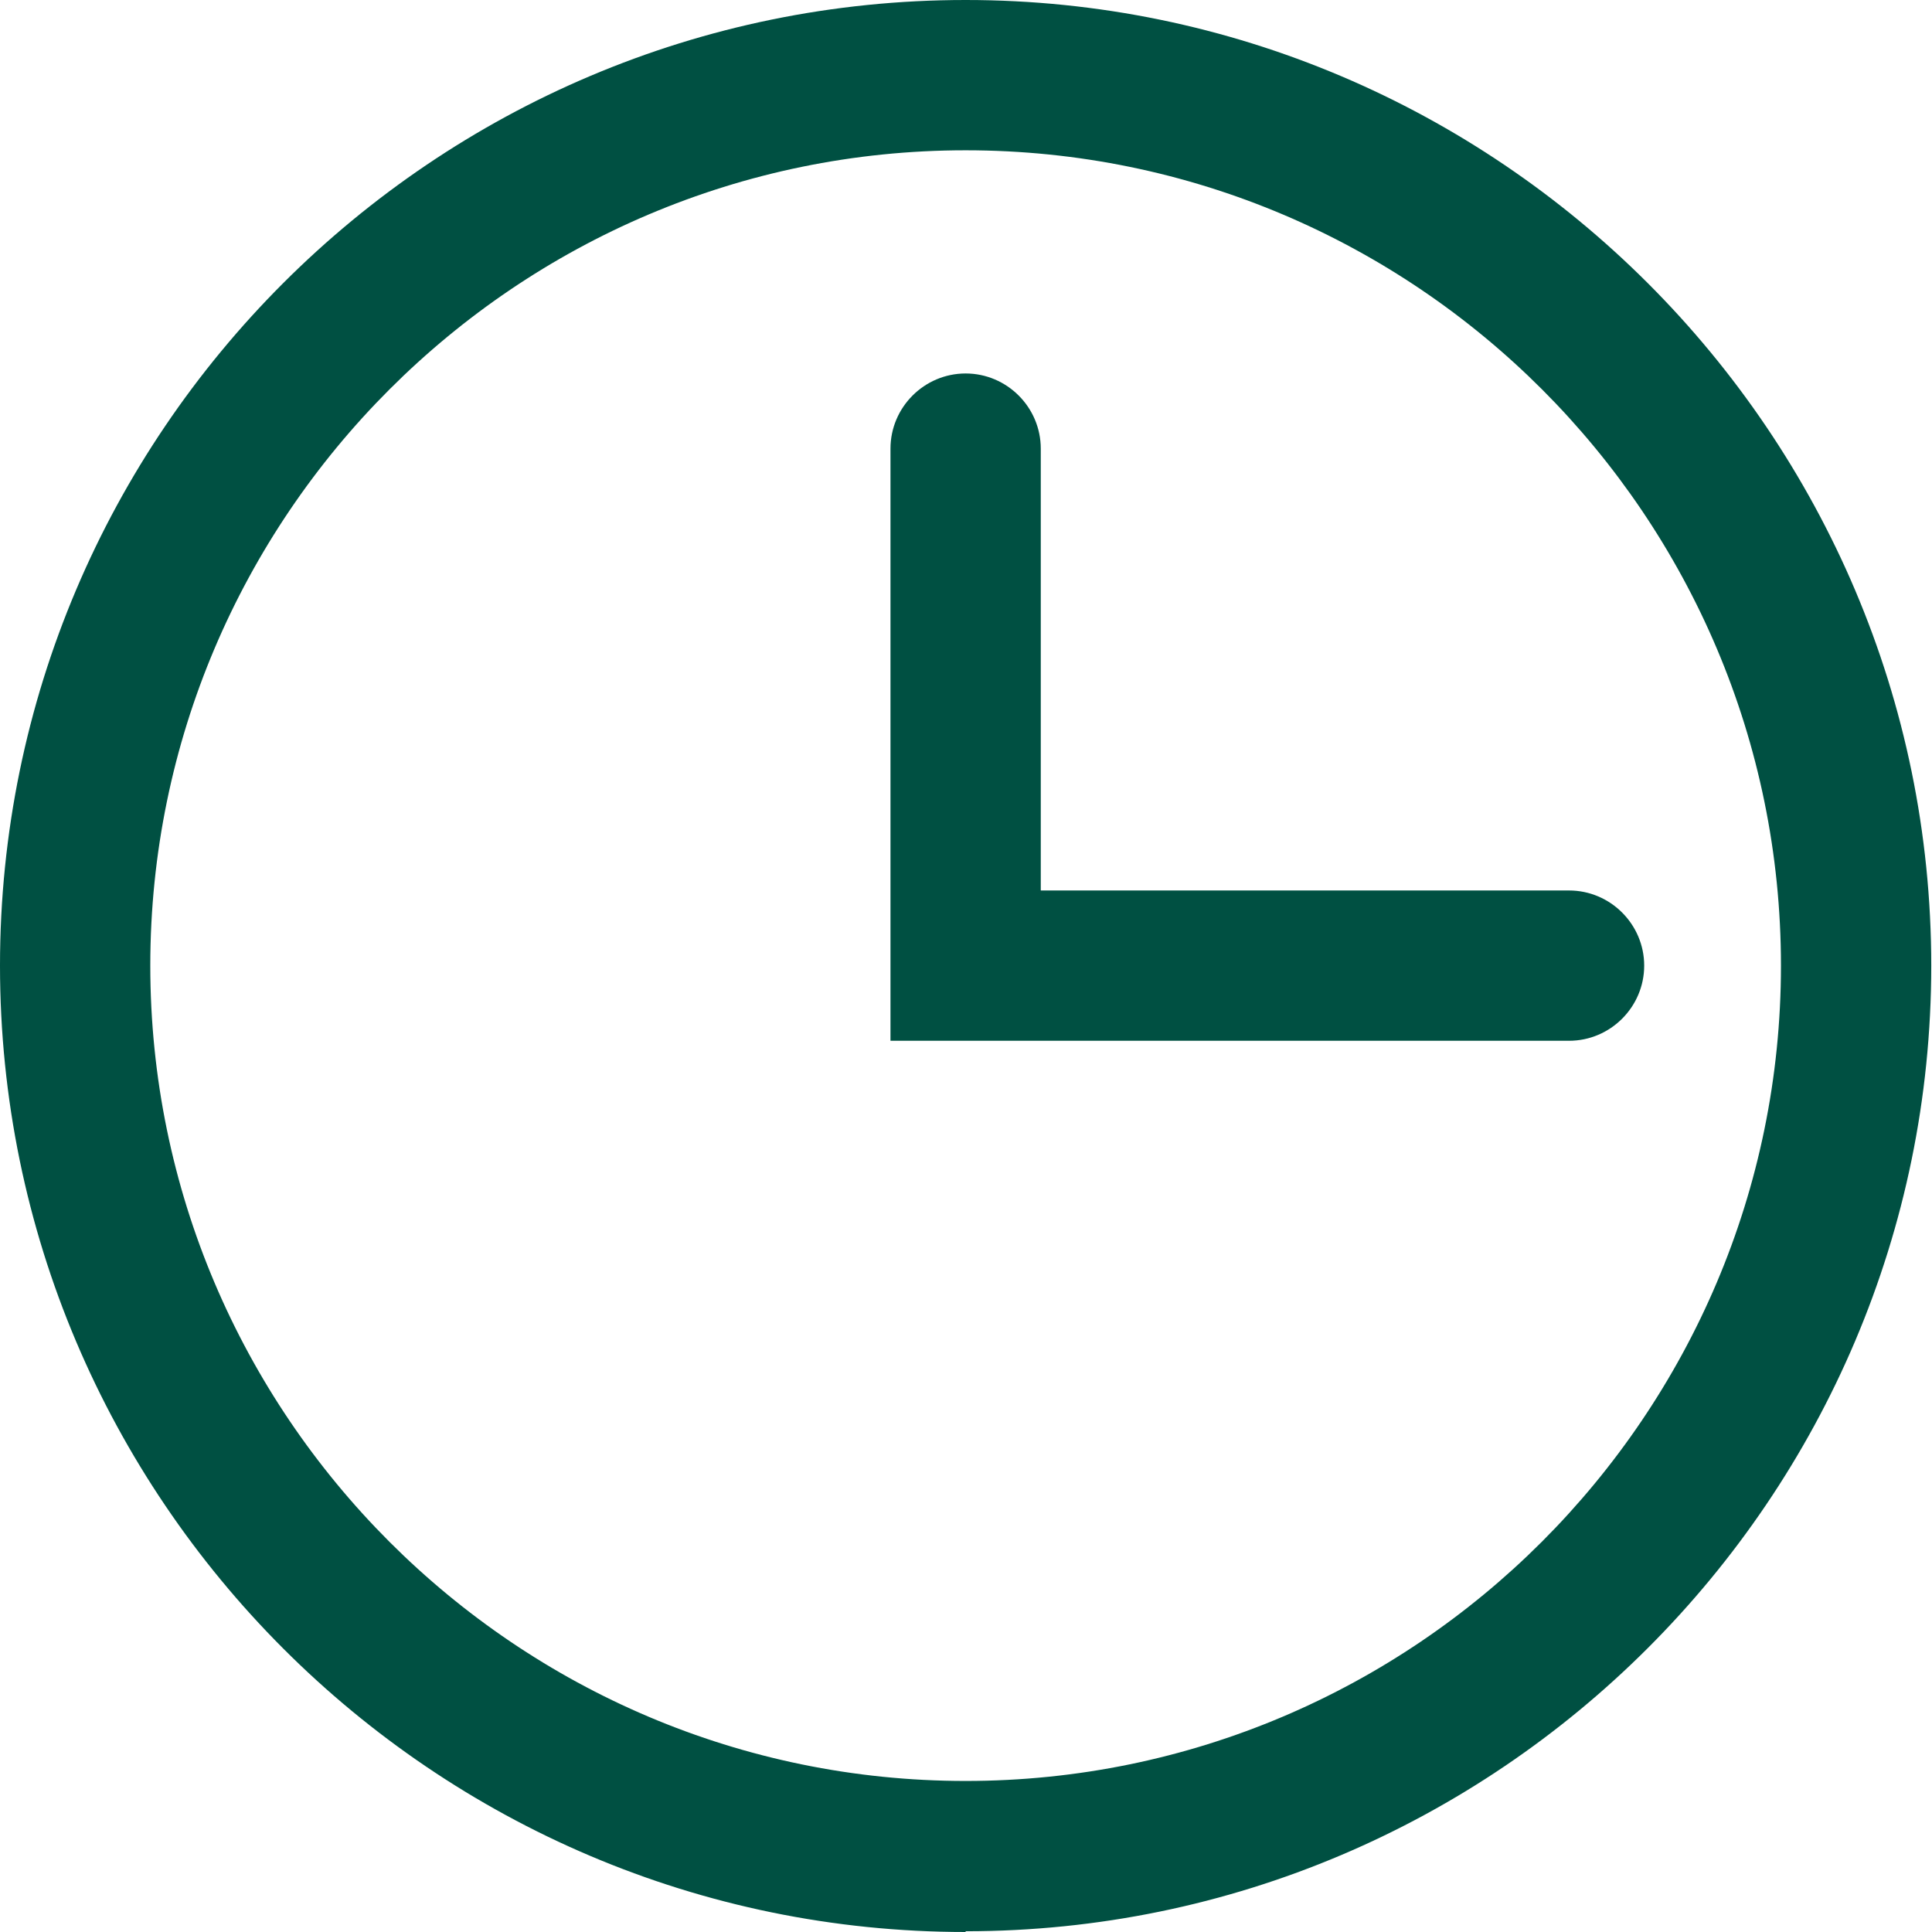
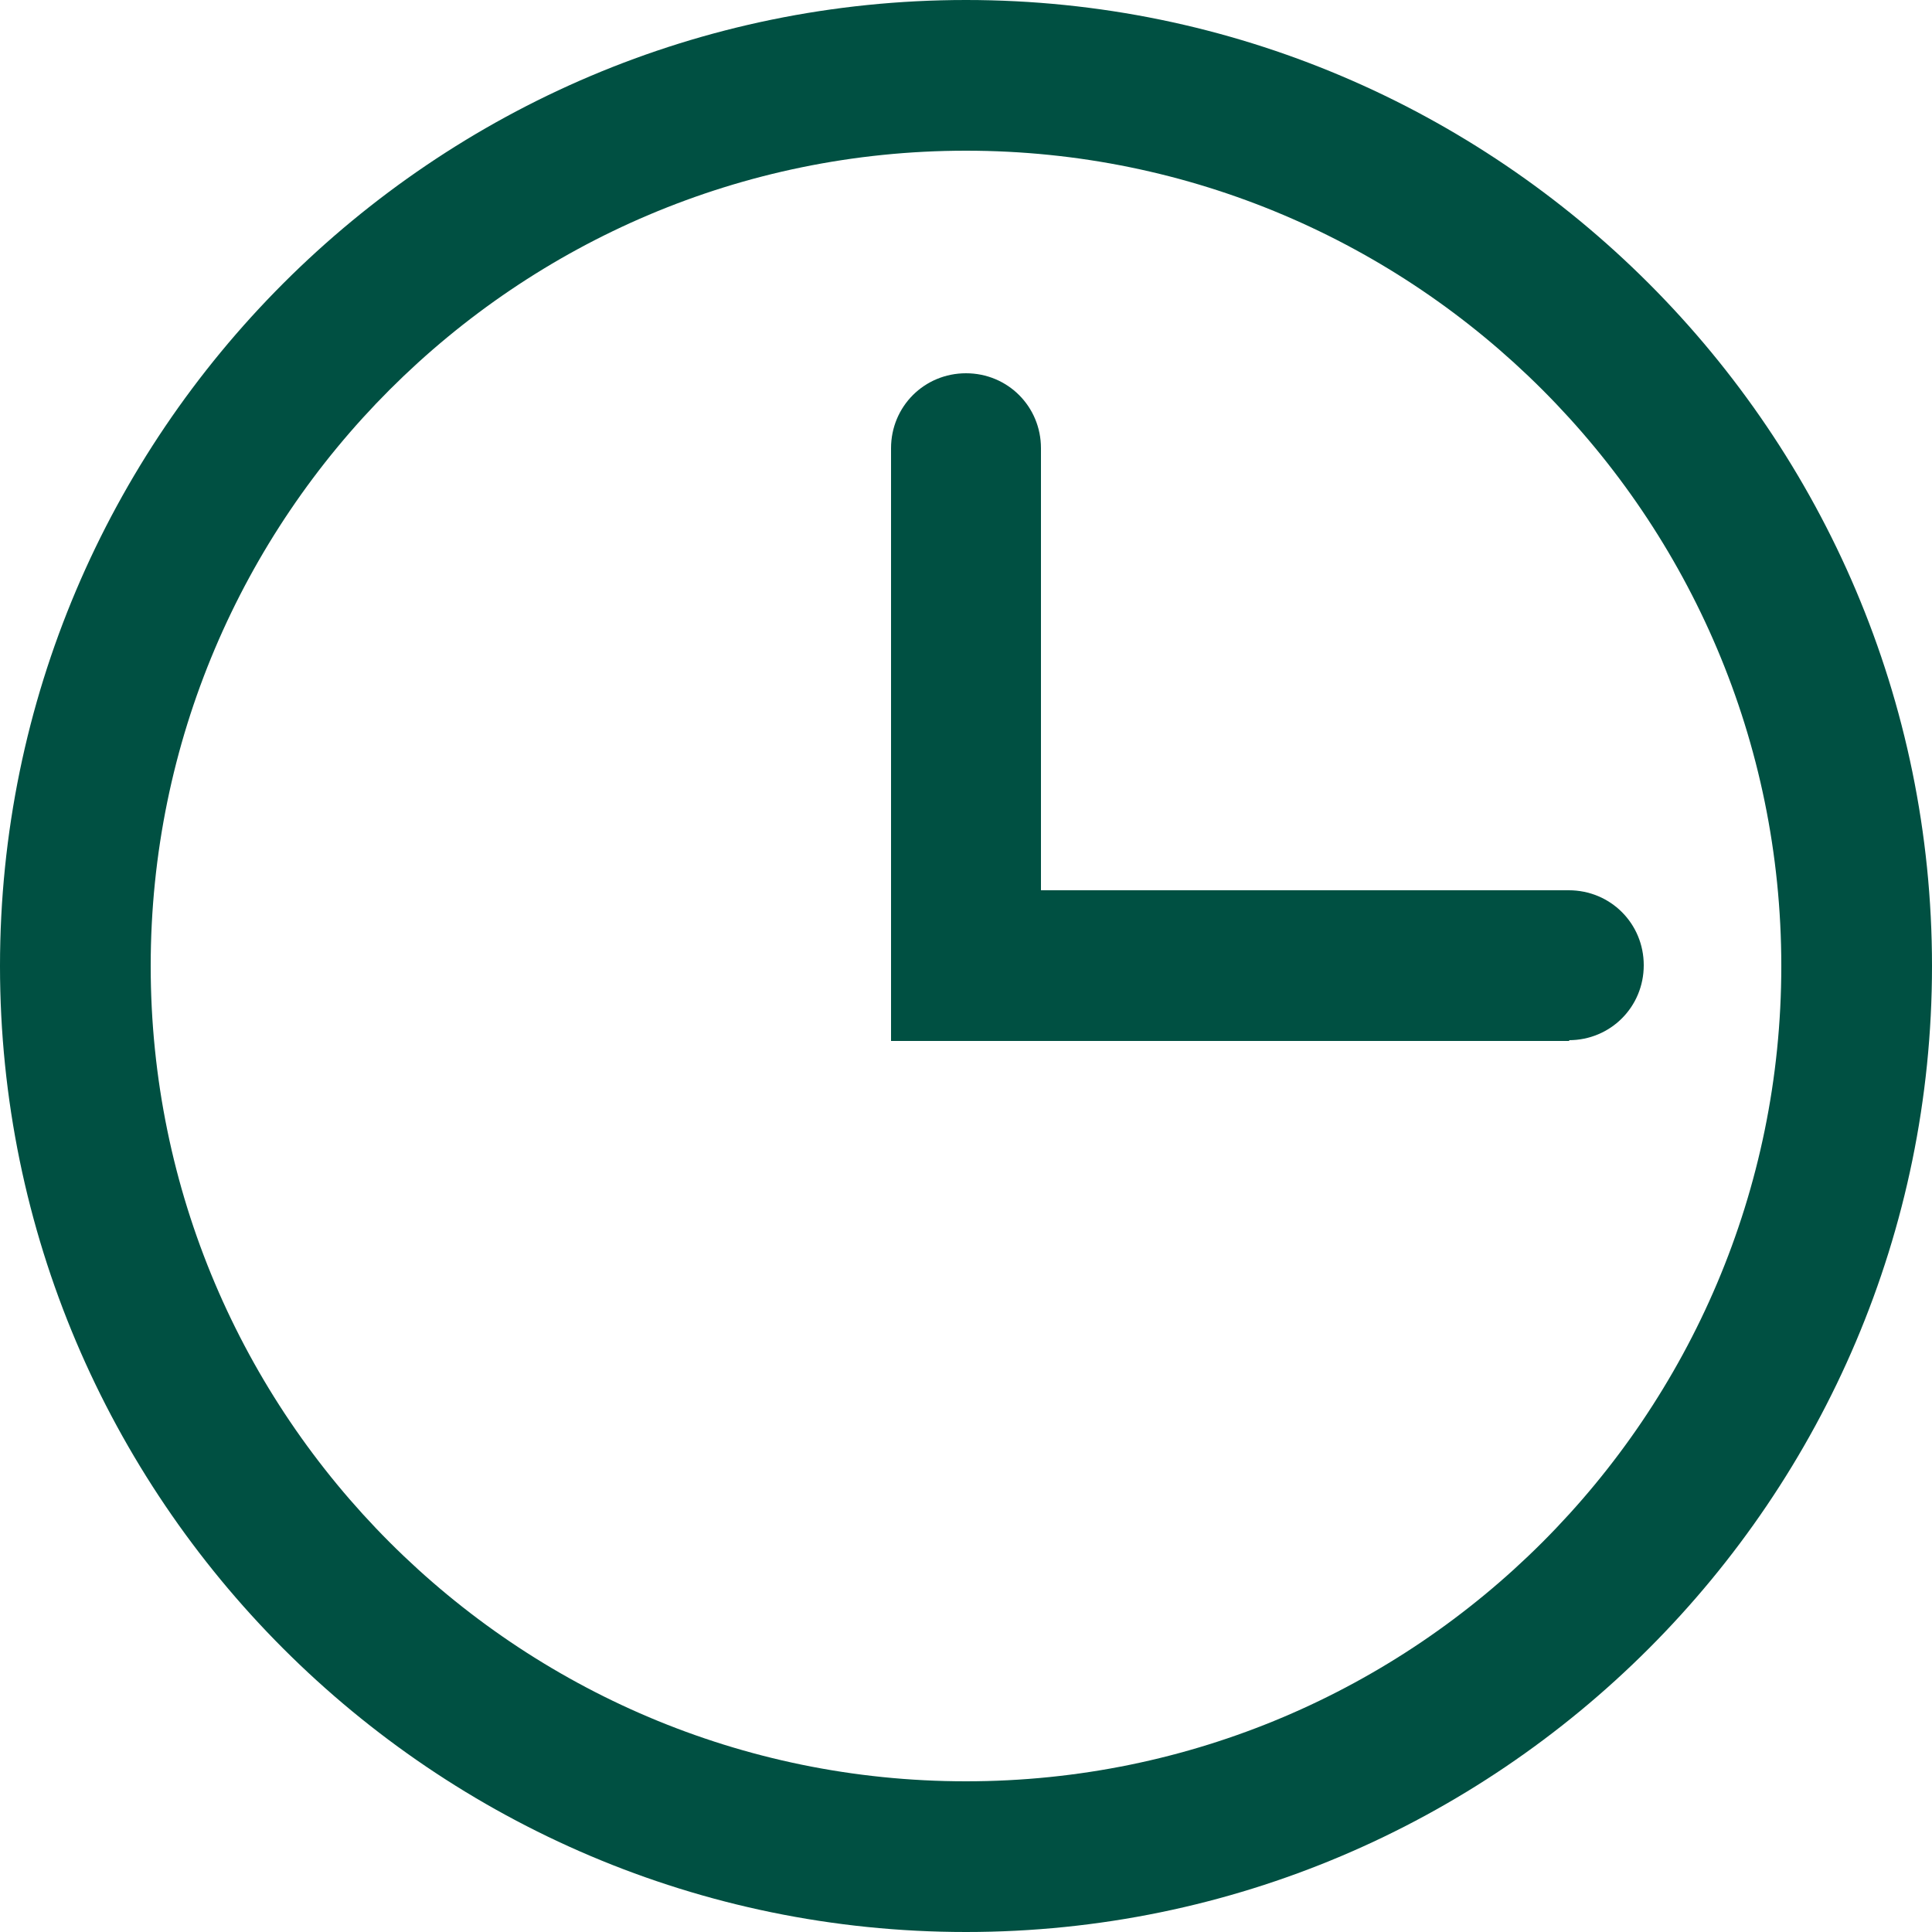
- <svg xmlns="http://www.w3.org/2000/svg" id="_圖層_2" data-name="圖層 2" viewBox="0 0 25.71 25.71">
+ <svg xmlns="http://www.w3.org/2000/svg" id="_圖層_2" data-name="圖層 2" viewBox="0 0 25 25">
  <defs>
    <style>
      .cls-1 {
+         fill: none;
+       }
+ 
+       .cls-2 {
        fill: #005042;
      }
    </style>
  </defs>
  <g id="text">
    <g>
-       <path class="cls-1" d="M12.85,25.71C5.77,25.71,0,19.94,0,12.85S5.77,0,12.85,0s12.85,5.77,12.85,12.85-5.77,12.85-12.85,12.85ZM12.85,2C6.87,2,2,6.87,2,12.85s4.87,10.85,10.85,10.85,10.85-4.87,10.85-10.85S18.84,2,12.85,2Z" />
-       <path class="cls-1" d="M20.88,13.85h-9.03v-7.88c0-.55.45-1,1-1s1,.45,1,1v5.88h7.03c.55,0,1,.45,1,1s-.45,1-1,1Z" />
+       <rect class="cls-1" width="25" height="25" />
+       <g>
+         <path class="cls-2" d="M12.5,25C5.61,25,0,19.39,0,12.5S5.61,0,12.5,0s12.5,5.61,12.5,12.5-5.61,12.5-12.5,12.5ZM12.5,1.95C6.68,1.95,1.95,6.68,1.95,12.5s4.73,10.55,10.55,10.55,10.55-4.73,10.55-10.55S18.32,1.95,12.5,1.95Z" />
+         <path class="cls-2" d="M20.31,13.47h-8.78v-7.67c0-.54.43-.97.97-.97s.97.43.97.97v5.72h6.83c.54,0,.97.43.97.97s-.43.97-.97.97Z" />
+       </g>
    </g>
  </g>
</svg>
